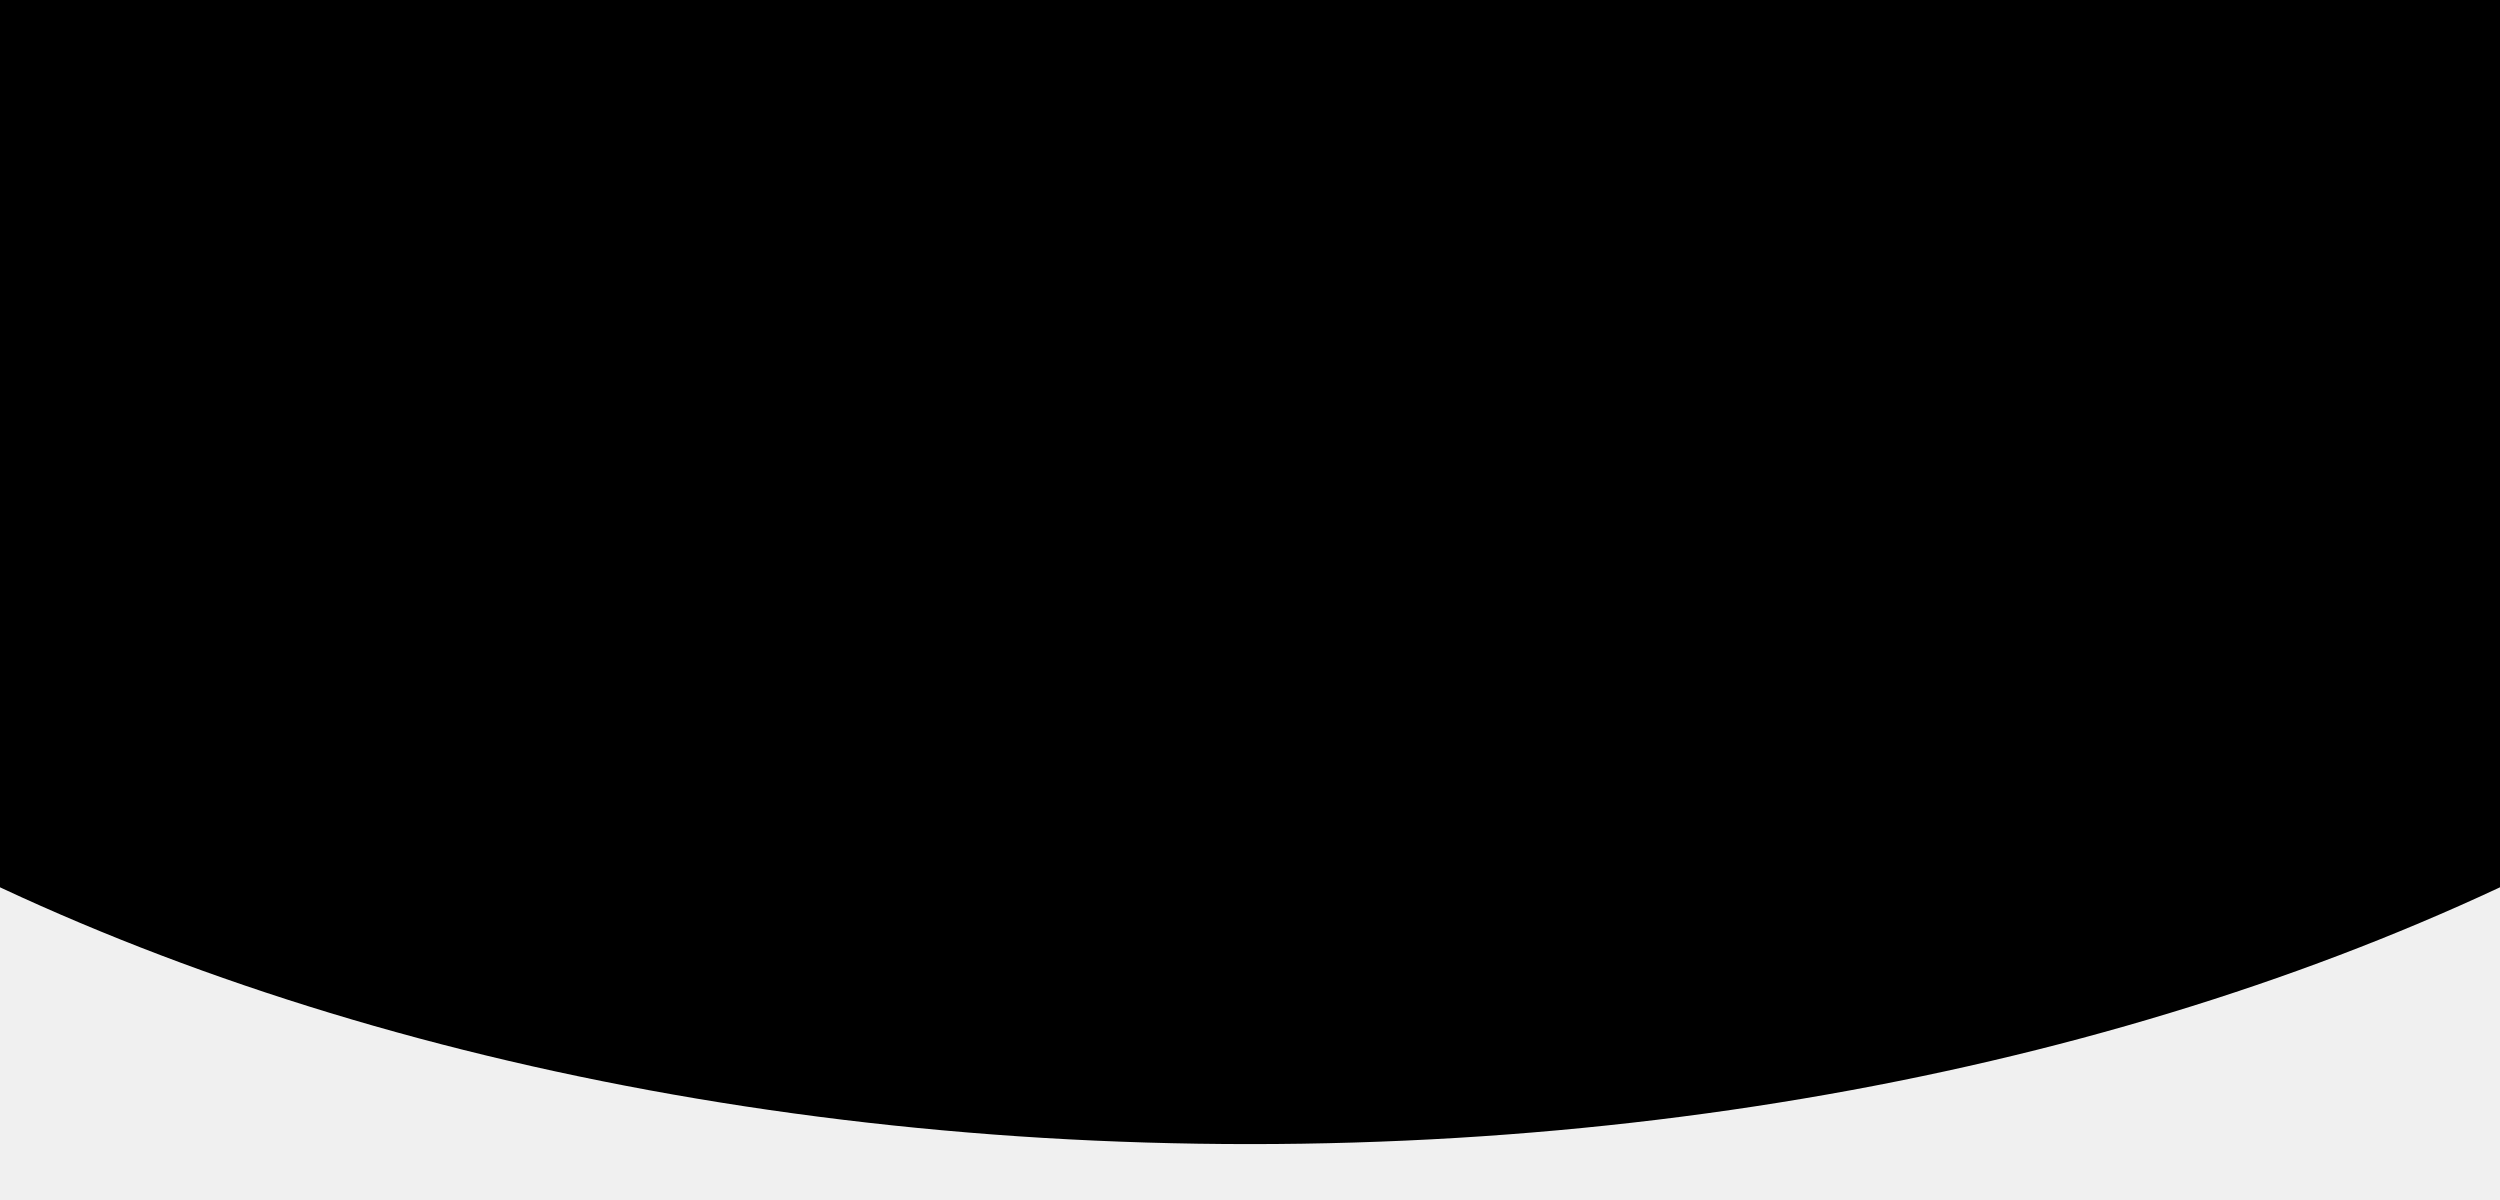
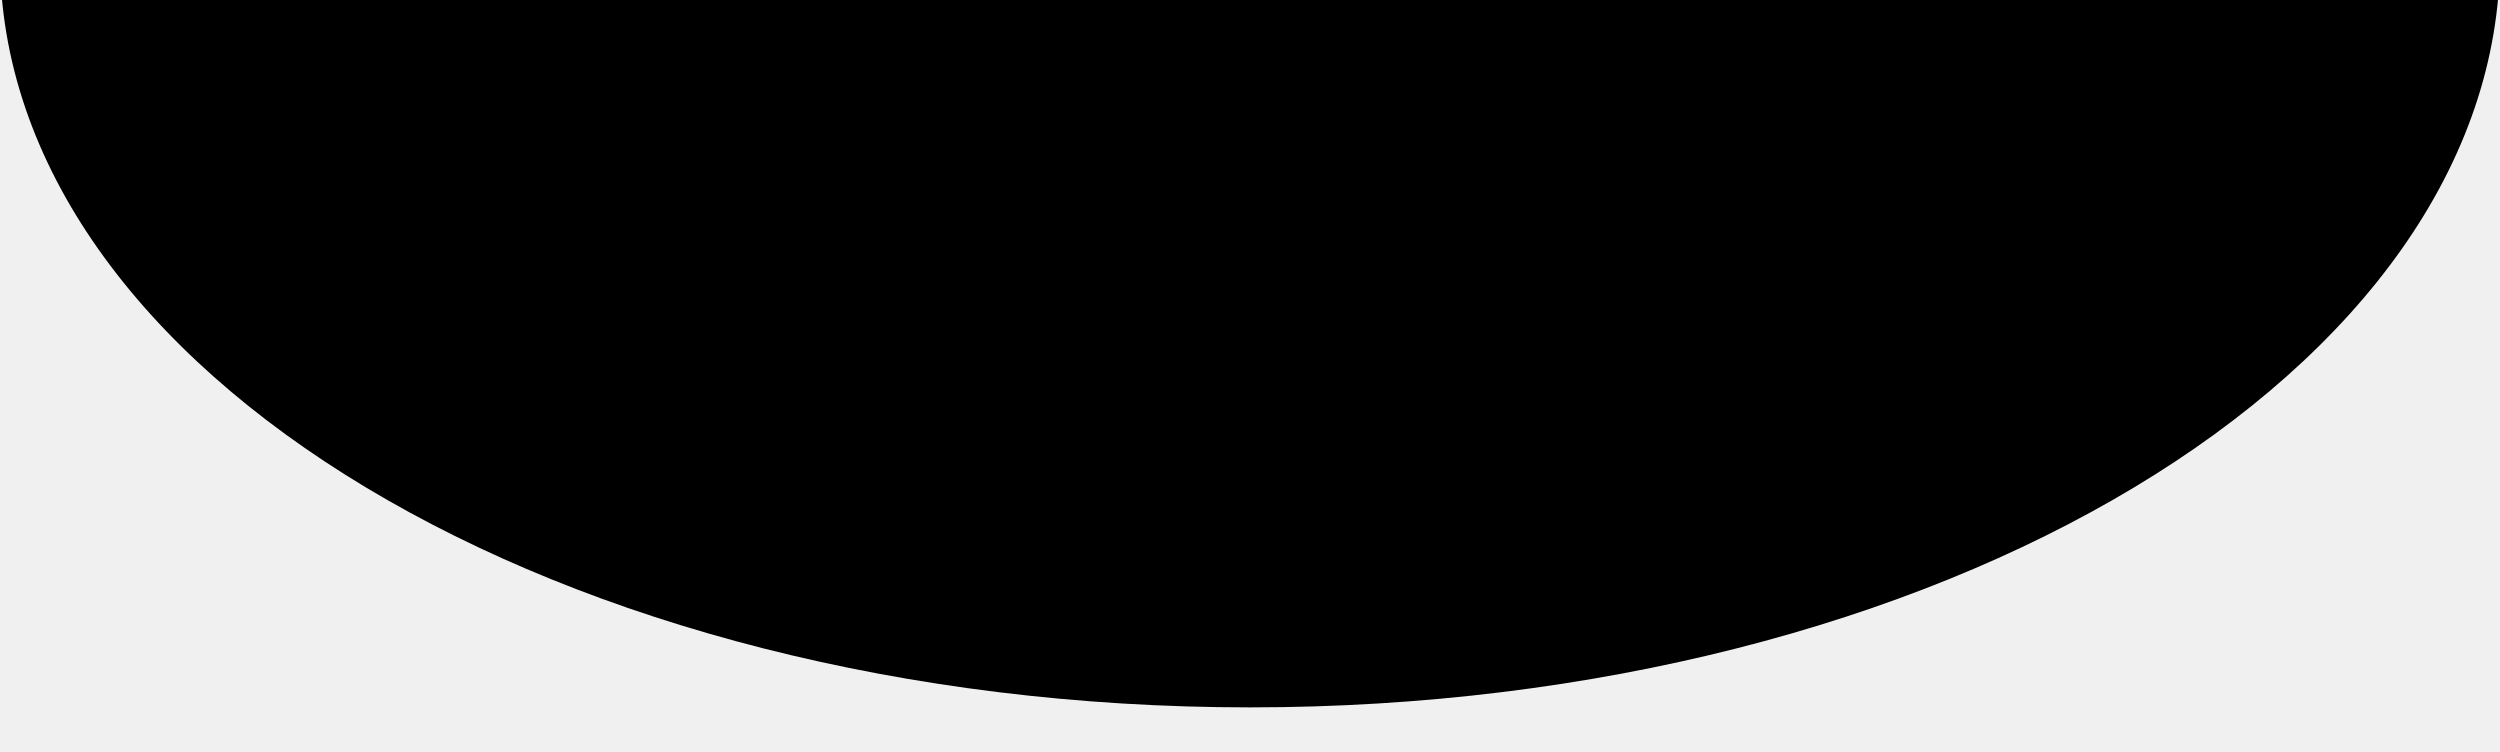
- <svg xmlns="http://www.w3.org/2000/svg" width="1440" height="691" viewBox="0 0 1440 691" fill="none" version="1.1" id="svg293">
+ <svg xmlns="http://www.w3.org/2000/svg" width="2300" height="691" viewBox="0 0 2300 691" fill="none" version="1.1" id="svg293">
  <defs id="defs297" />
-   <ellipse cx="720" cy="-31.5" rx="1164" ry="690.5" fill="black" id="ellipse286" />
+   <ellipse cx="1150" cy="-39.709" rx="1150" ry="690.5" fill="#000000" id="ellipse286" style="stroke-width:0.994" />
  <mask id="mask0" mask-type="alpha" maskUnits="userSpaceOnUse" x="-444" y="-690" width="2328" height="1381">
-     <ellipse cx="720" cy="0.5" rx="1164" ry="690.5" fill="white" id="ellipse288" />
+     <ellipse cx="720" cy="0.5" rx="1164" ry="690.5" fill="#ffffff" id="ellipse288" />
  </mask>
  <g mask="url(#mask0)" id="g291" />
</svg>
